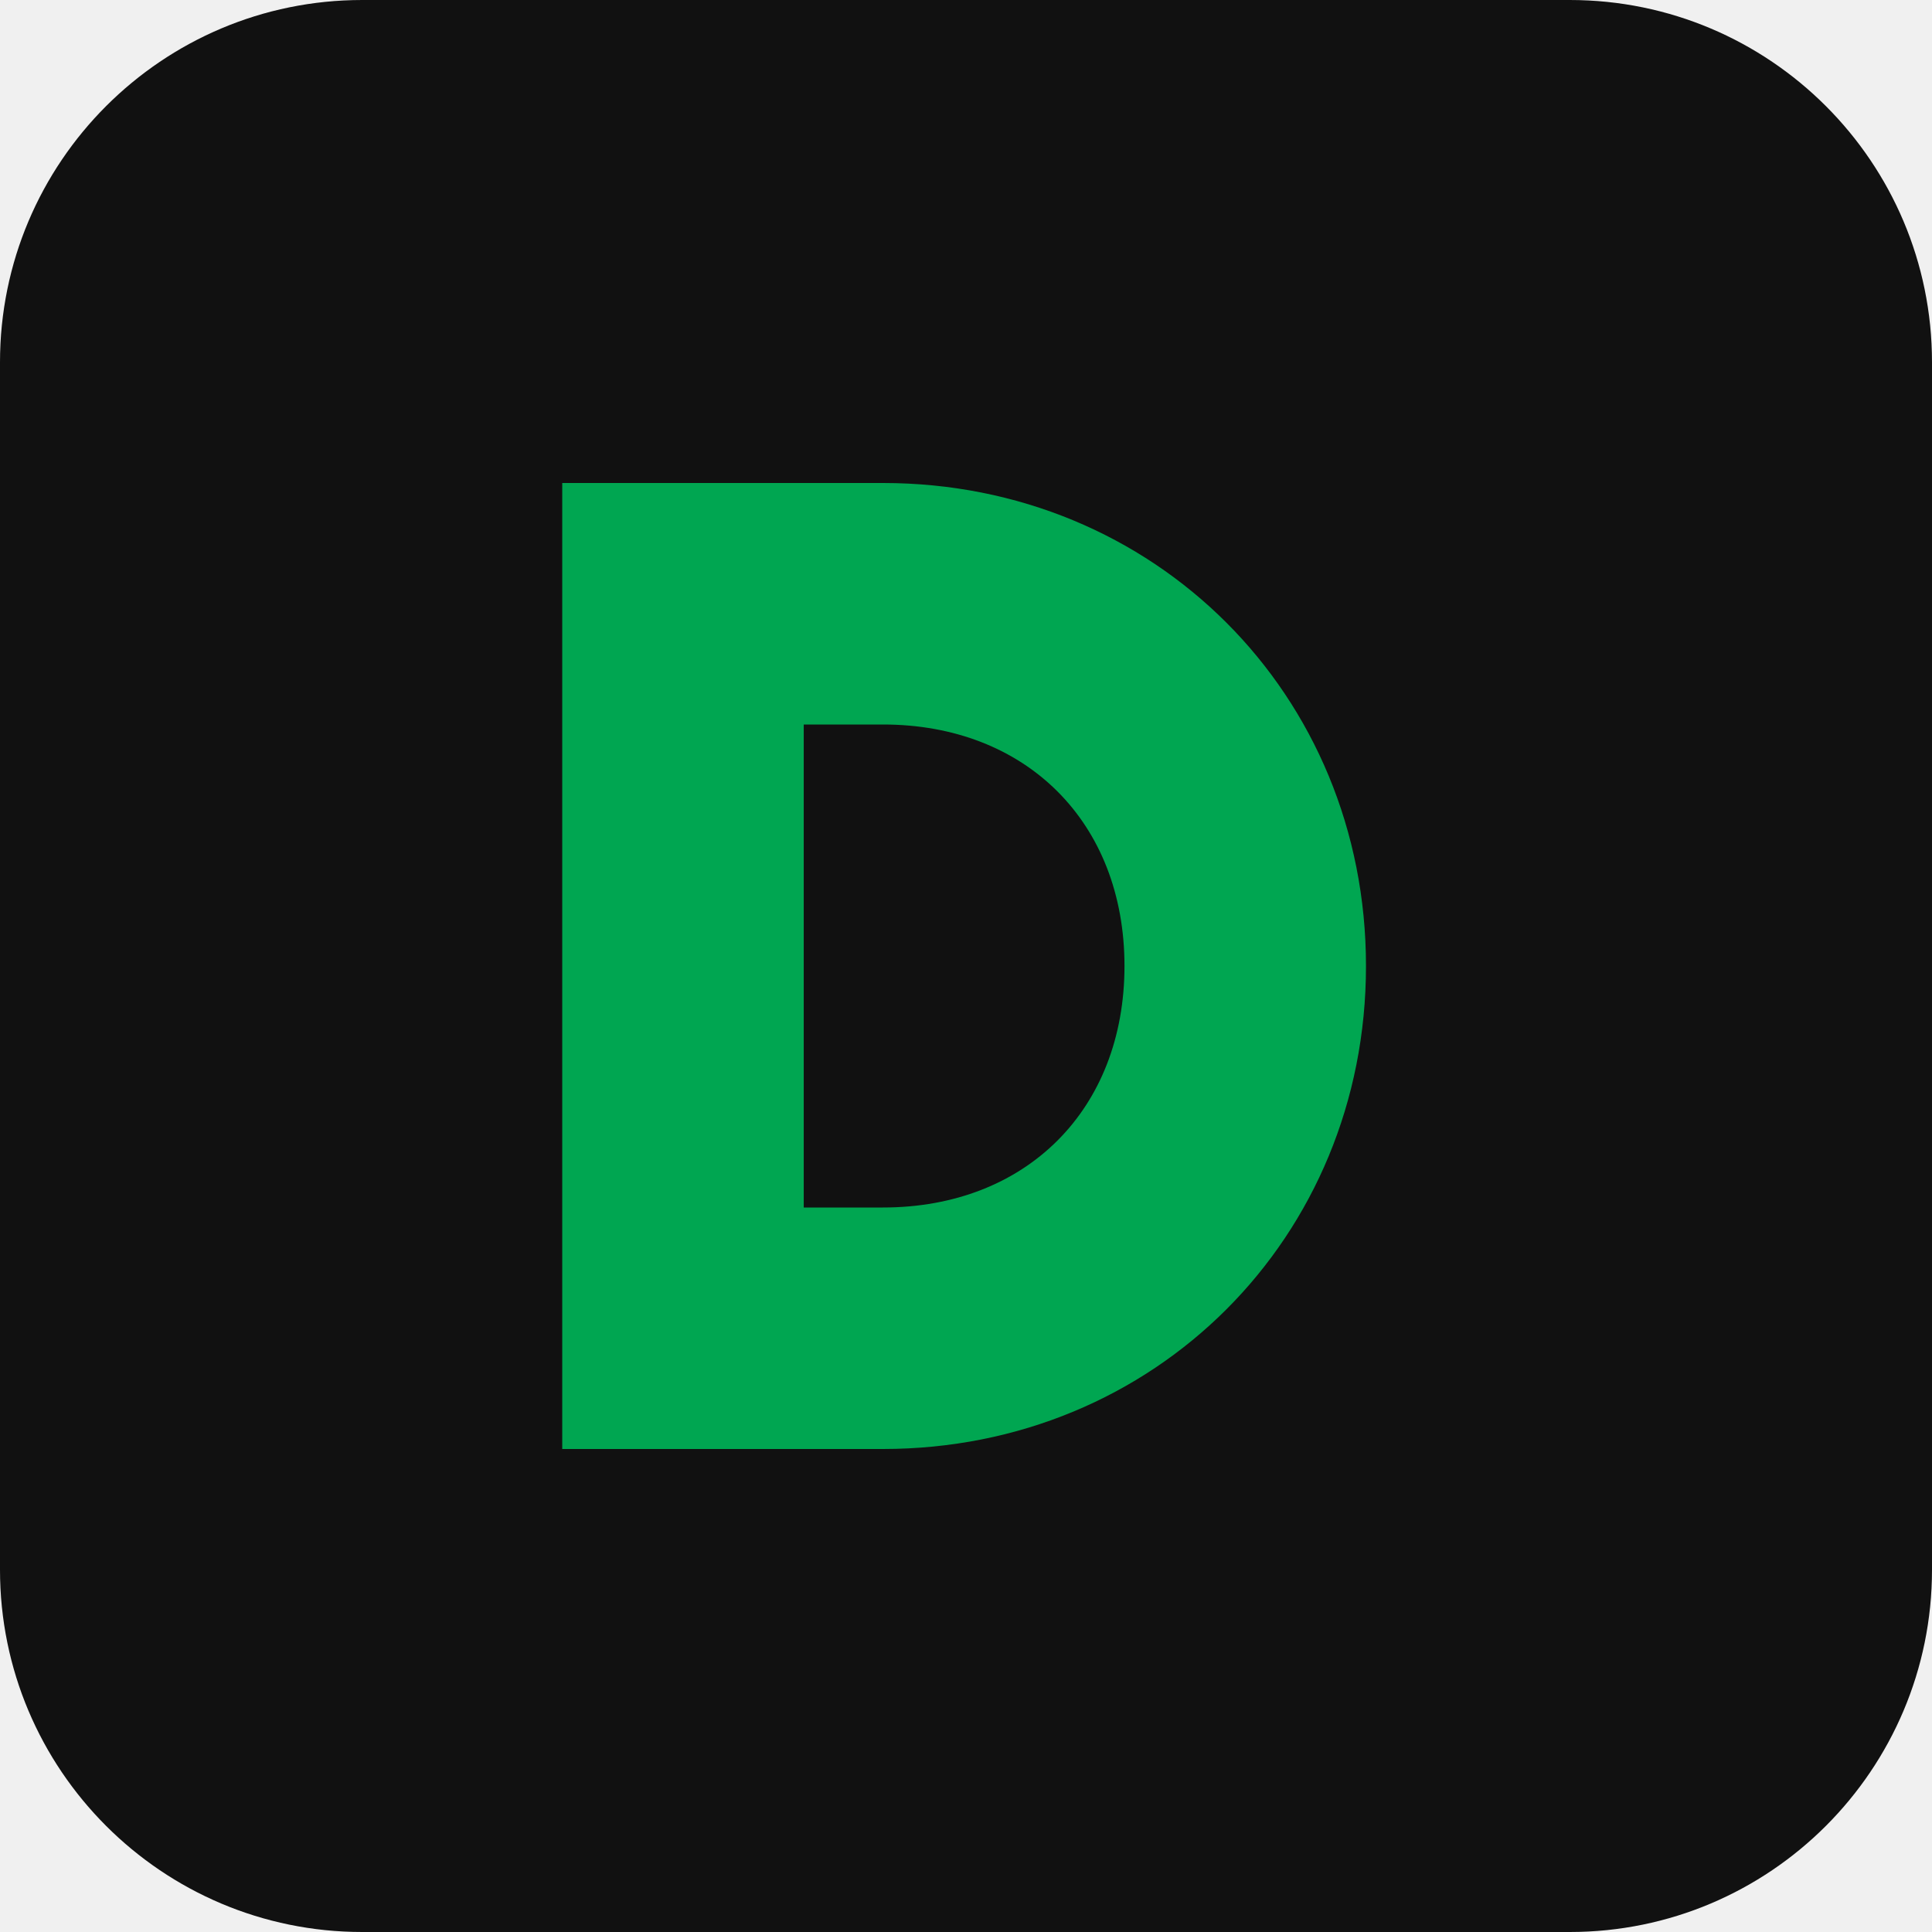
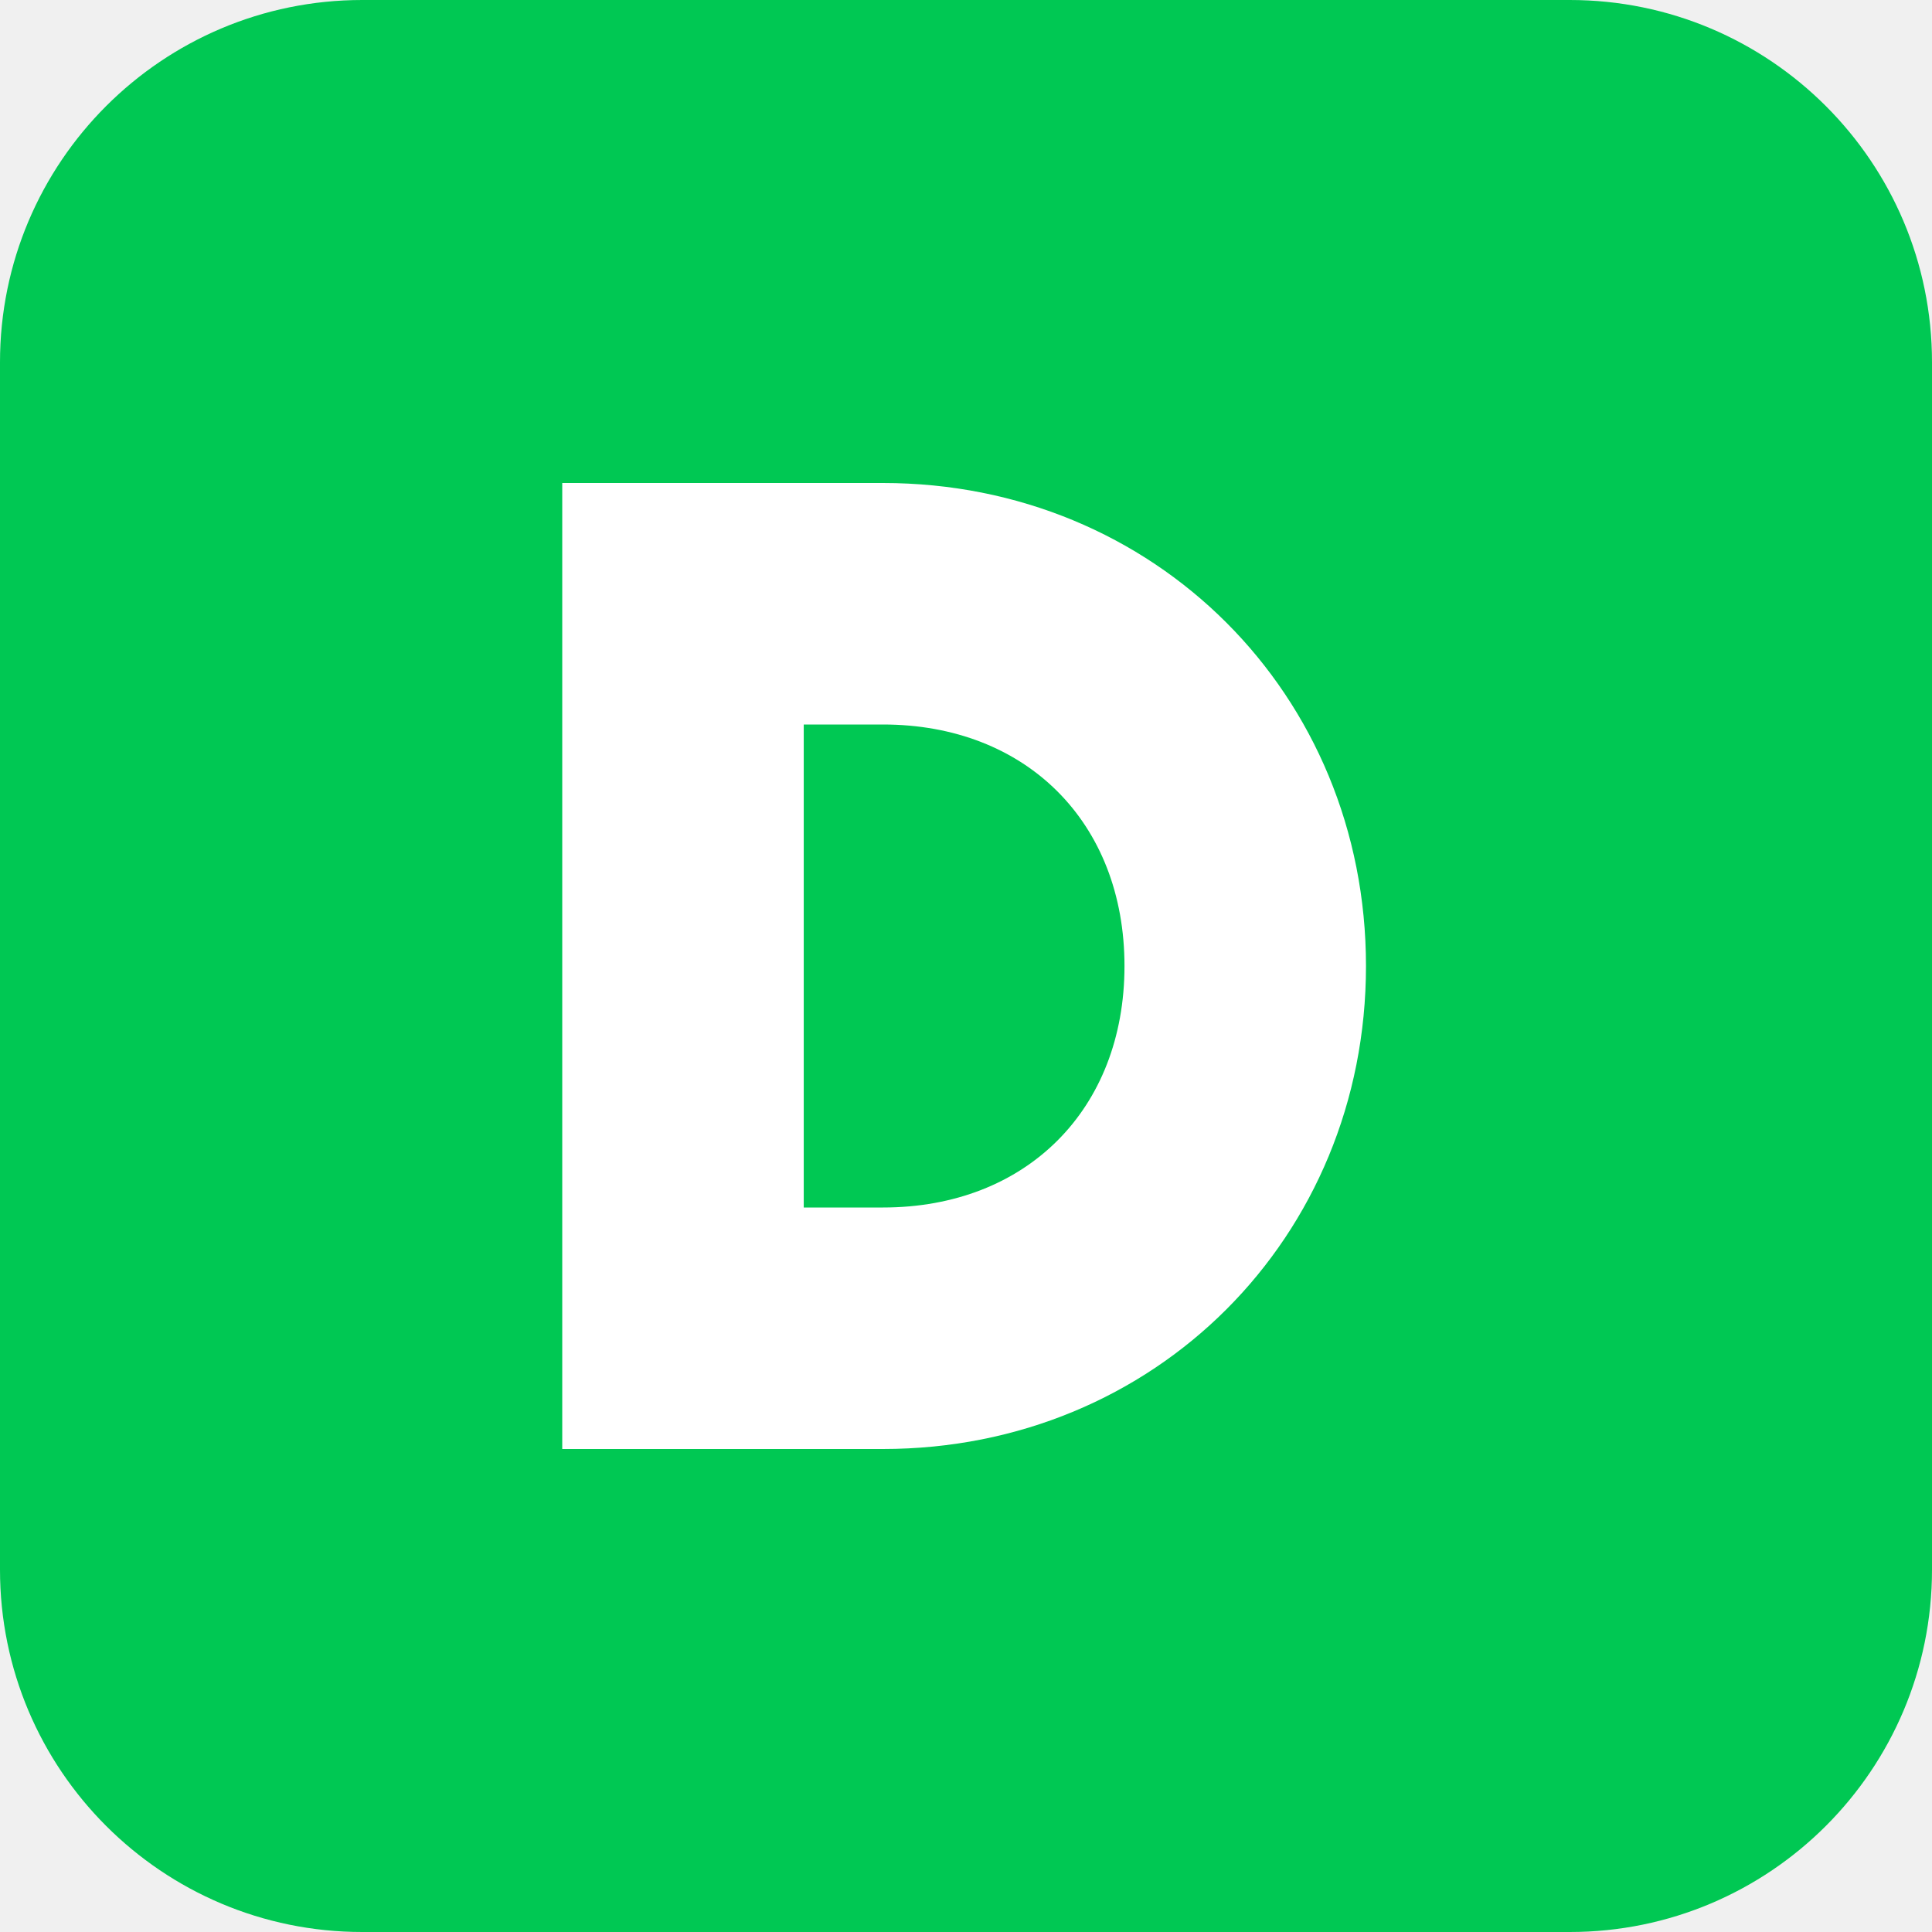
<svg xmlns="http://www.w3.org/2000/svg" viewBox="0 0 512 512" fill="none">
-   <rect width="512" height="512" rx="96" fill="#111111" />
-   <path d="M149 128 L149 384 L234 384 C306 384 362 328 362 256 C362 184 306 128 234 128 Z" fill="#00a651" />
-   <path d="M213 192 L213 320 L234 320 C272 320 298 294 298 256 C298 218 272 192 234 192 Z" fill="#111111" />
+   <rect width="512" height="512" rx="96" fill="#00C853" />
+   <path d="M149 128 L149 384 L234 384 C306 384 362 328 362 256 C362 184 306 128 234 128 Z" fill="#ffffff" />
+   <path d="M213 192 L213 320 L234 320 C272 320 298 294 298 256 C298 218 272 192 234 192 Z" fill="#00C853" />
</svg>
